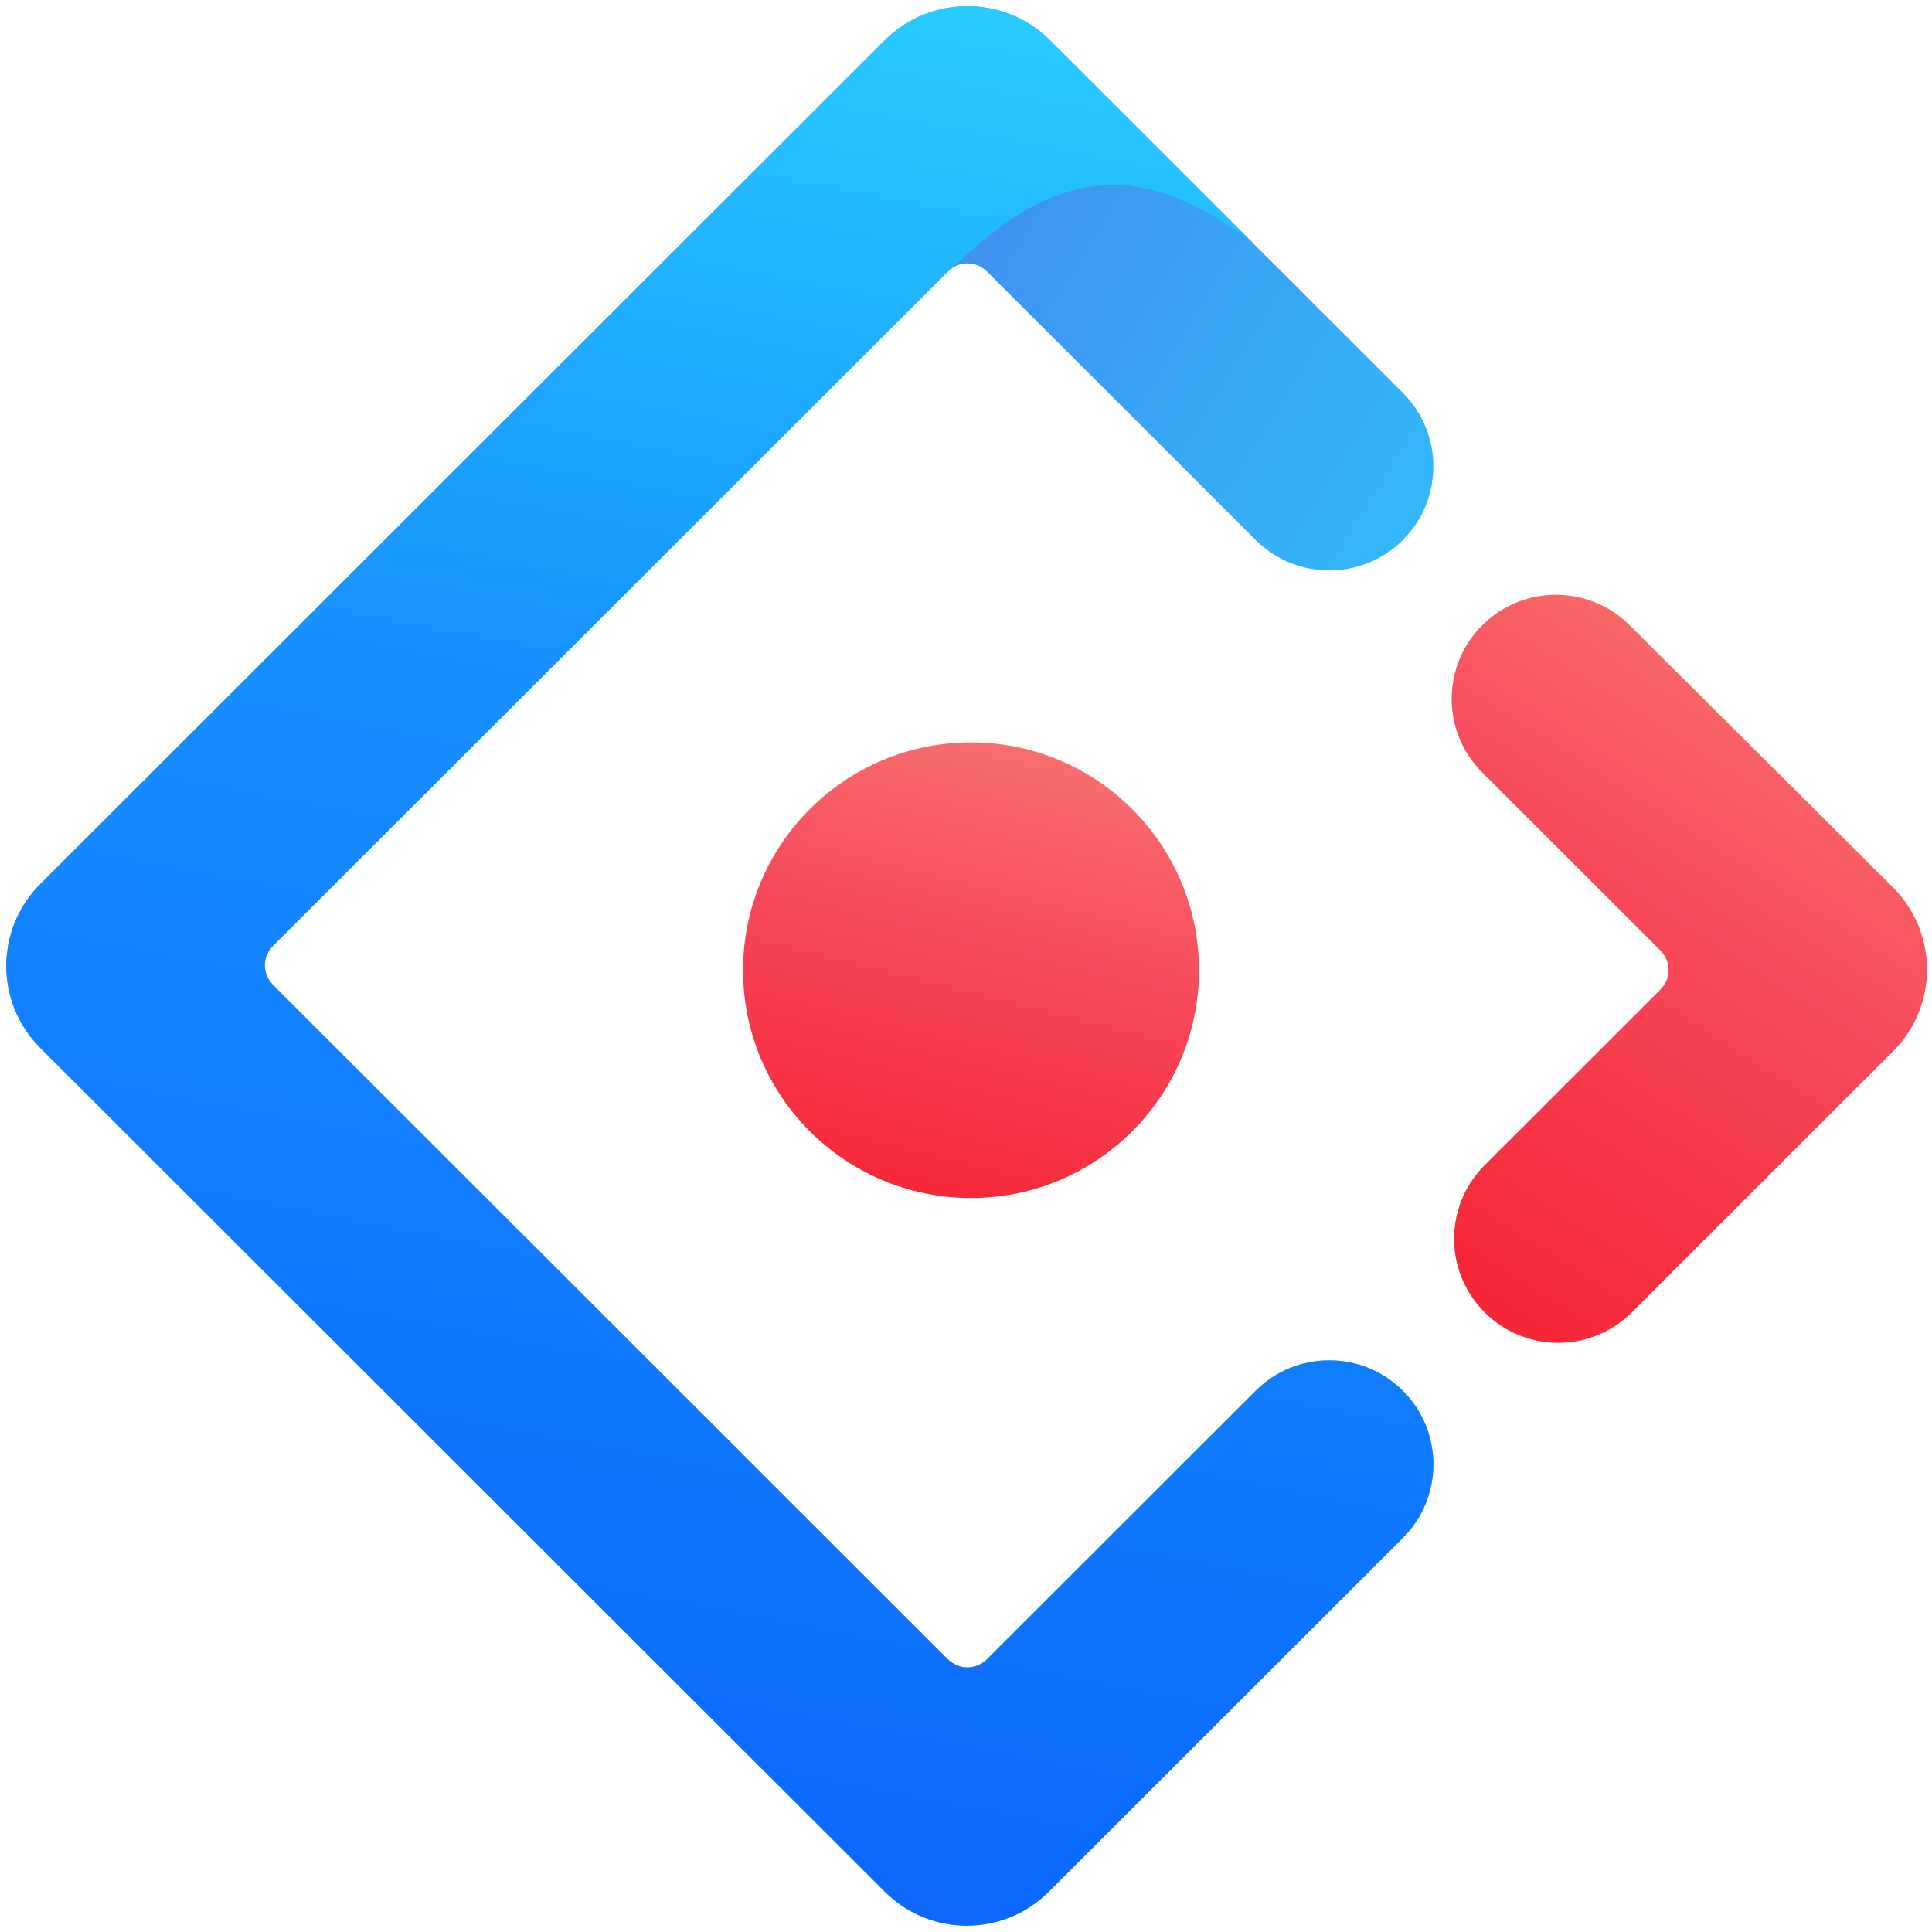
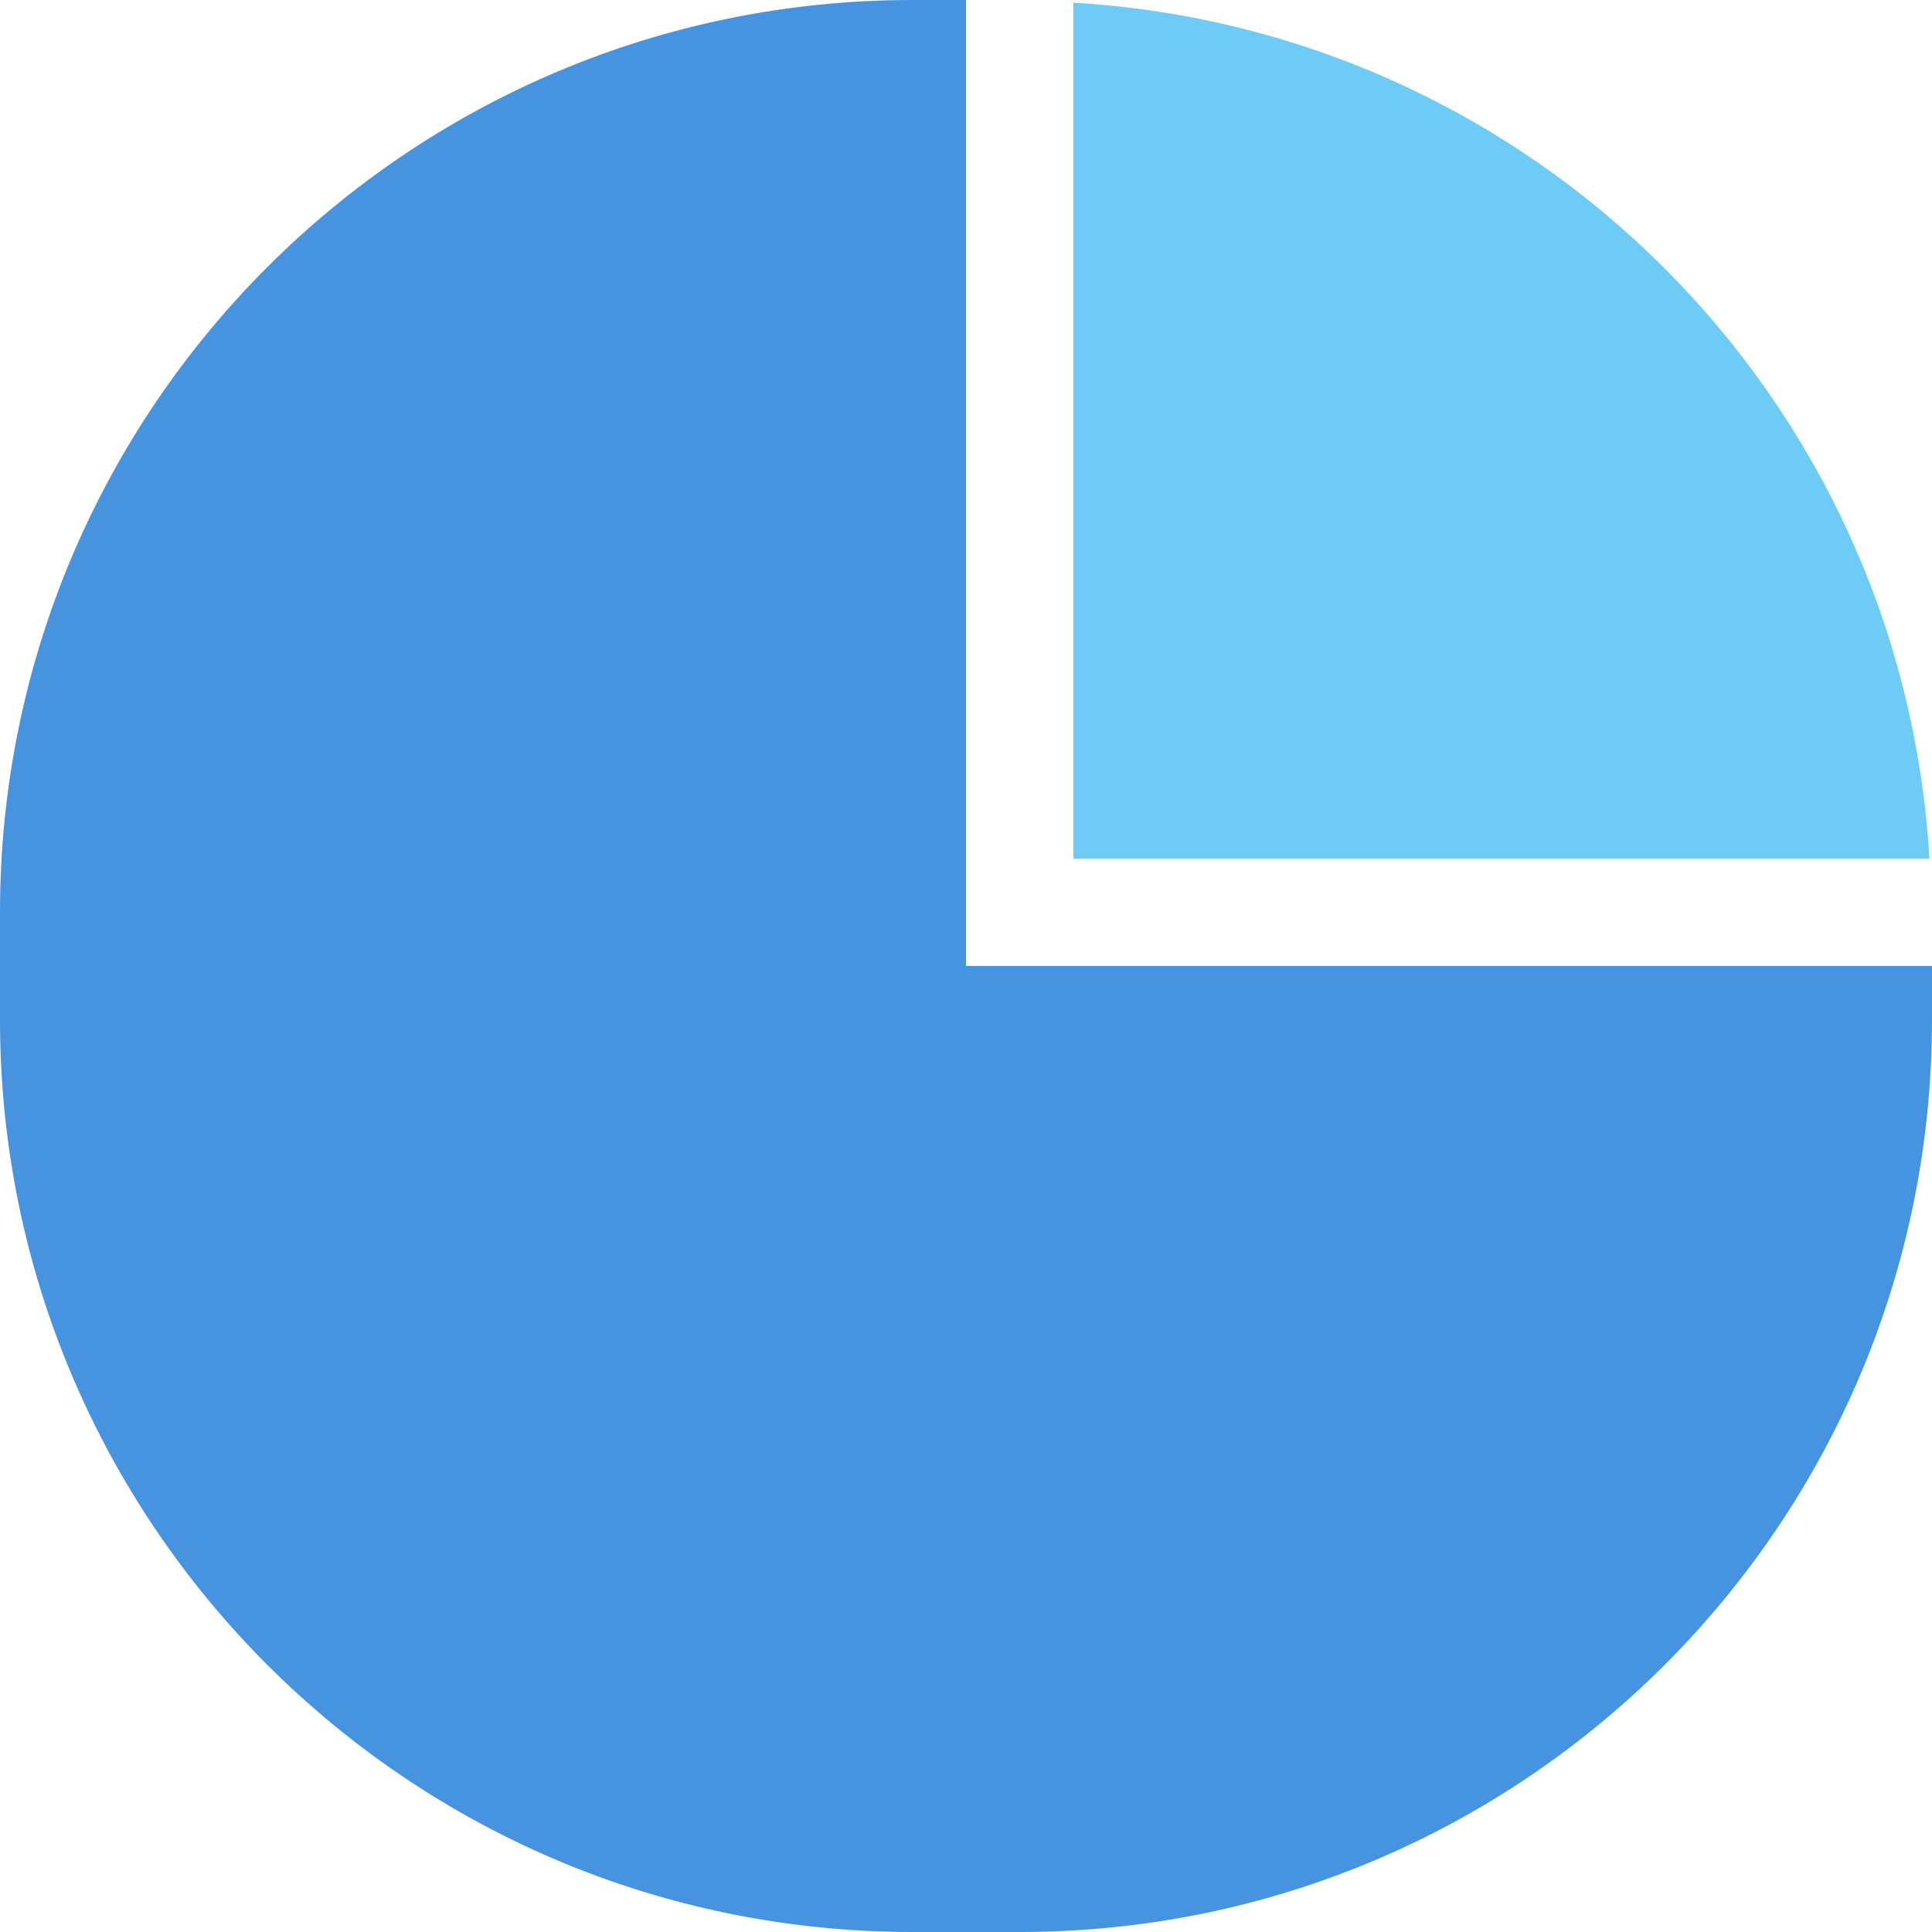
- <svg xmlns="http://www.w3.org/2000/svg" width="200" height="200" version="1.1" viewBox="0 0 200 200">
-   <defs>
-     <linearGradient id="linearGradient-1" x1="62.102%" x2="108.197%" y1="0%" y2="37.864%">
-       <stop offset="0%" stop-color="#4285EB" />
-       <stop offset="100%" stop-color="#2EC7FF" />
-     </linearGradient>
-     <linearGradient id="linearGradient-2" x1="69.644%" x2="54.043%" y1="0%" y2="108.457%">
-       <stop offset="0%" stop-color="#29CDFF" />
-       <stop offset="37.86%" stop-color="#148EFF" />
-       <stop offset="100%" stop-color="#0A60FF" />
-     </linearGradient>
-     <linearGradient id="linearGradient-3" x1="69.691%" x2="16.723%" y1="-12.974%" y2="117.391%">
-       <stop offset="0%" stop-color="#FA816E" />
-       <stop offset="41.473%" stop-color="#F74A5C" />
-       <stop offset="100%" stop-color="#F51D2C" />
-     </linearGradient>
-     <linearGradient id="linearGradient-4" x1="68.128%" x2="30.44%" y1="-35.691%" y2="114.943%">
-       <stop offset="0%" stop-color="#FA8E7D" />
-       <stop offset="51.264%" stop-color="#F74A5C" />
-       <stop offset="100%" stop-color="#F51D2C" />
-     </linearGradient>
-   </defs>
-   <g id="Page-1" fill="none" fill-rule="evenodd" stroke="none" stroke-width="1">
-     <g id="logo" transform="translate(-20, -20)">
-       <g id="Group-28-Copy-5" transform="translate(20, 20)">
-         <g id="Group-27-Copy-3">
-           <g id="Group-25" fill-rule="nonzero">
-             <g id="2">
-               <path id="Shape" fill="url(#linearGradient-1)" d="M91.588,4.177 L4.18,91.513 C-0.519,96.208 -0.519,103.792 4.18,108.487 L91.588,195.823 C96.287,200.519 103.877,200.519 108.577,195.823 L145.225,159.205 C149.434,155 149.434,148.182 145.225,143.977 C141.017,139.772 134.194,139.772 129.985,143.977 L102.202,171.737 C101.032,172.906 99.257,172.906 98.088,171.737 L28.286,101.993 C27.116,100.824 27.116,99.051 28.286,97.882 L98.088,28.138 C99.257,26.969 101.032,26.969 102.202,28.138 L129.985,55.898 C134.194,60.103 141.017,60.103 145.225,55.898 C149.434,51.693 149.434,44.876 145.225,40.671 L108.581,4.056 C103.862,-0.538 96.269,-0.501 91.588,4.177 Z" />
-               <path id="Shape" fill="url(#linearGradient-2)" d="M91.588,4.177 L4.18,91.513 C-0.519,96.208 -0.519,103.792 4.18,108.487 L91.588,195.823 C96.287,200.519 103.877,200.519 108.577,195.823 L145.225,159.205 C149.434,155 149.434,148.182 145.225,143.977 C141.017,139.772 134.194,139.772 129.985,143.977 L102.202,171.737 C101.032,172.906 99.257,172.906 98.088,171.737 L28.286,101.993 C27.116,100.824 27.116,99.051 28.286,97.882 L98.088,28.138 C101,25.627 105.752,20.542 112.73,19.352 C117.916,18.469 123.585,20.414 129.739,25.189 C125.625,21.078 118.572,14.034 108.581,4.056 C103.862,-0.538 96.269,-0.501 91.588,4.177 Z" />
-             </g>
-             <path id="Shape" fill="url(#linearGradient-3)" d="M153.686,135.855 C157.894,140.06 164.717,140.06 168.926,135.855 L195.96,108.843 C200.659,104.147 200.659,96.564 195.961,91.869 L168.691,64.718 C164.472,60.518 157.647,60.524 153.436,64.732 C149.227,68.937 149.227,75.754 153.436,79.959 L171.854,98.362 C173.024,99.531 173.024,101.305 171.854,102.473 L153.686,120.627 C149.477,124.832 149.477,131.65 153.686,135.855 Z" />
-           </g>
-           <ellipse id="Combined-Shape" cx="100.519" cy="100.437" fill="url(#linearGradient-4)" rx="23.6" ry="23.581" />
-         </g>
-       </g>
-     </g>
-   </g>
+ <svg xmlns="http://www.w3.org/2000/svg" t="1701745181423" class="icon" viewBox="0 0 1024 1024" version="1.1" p-id="25035" width="200" height="200">
+   <path d="M540.444 1024h-56.889A483.556 483.556 0 0 1 0 540.444v-56.889A483.556 483.556 0 0 1 483.556 0H512v512h512v28.444A483.556 483.556 0 0 1 540.444 1024z" fill="#4694DF" p-id="25036" />
+   <path d="M568.889 455.111V1.422A482.873 482.873 0 0 1 1022.635 455.111H568.889z" fill="#6DCBF5" p-id="25037" />
</svg>
